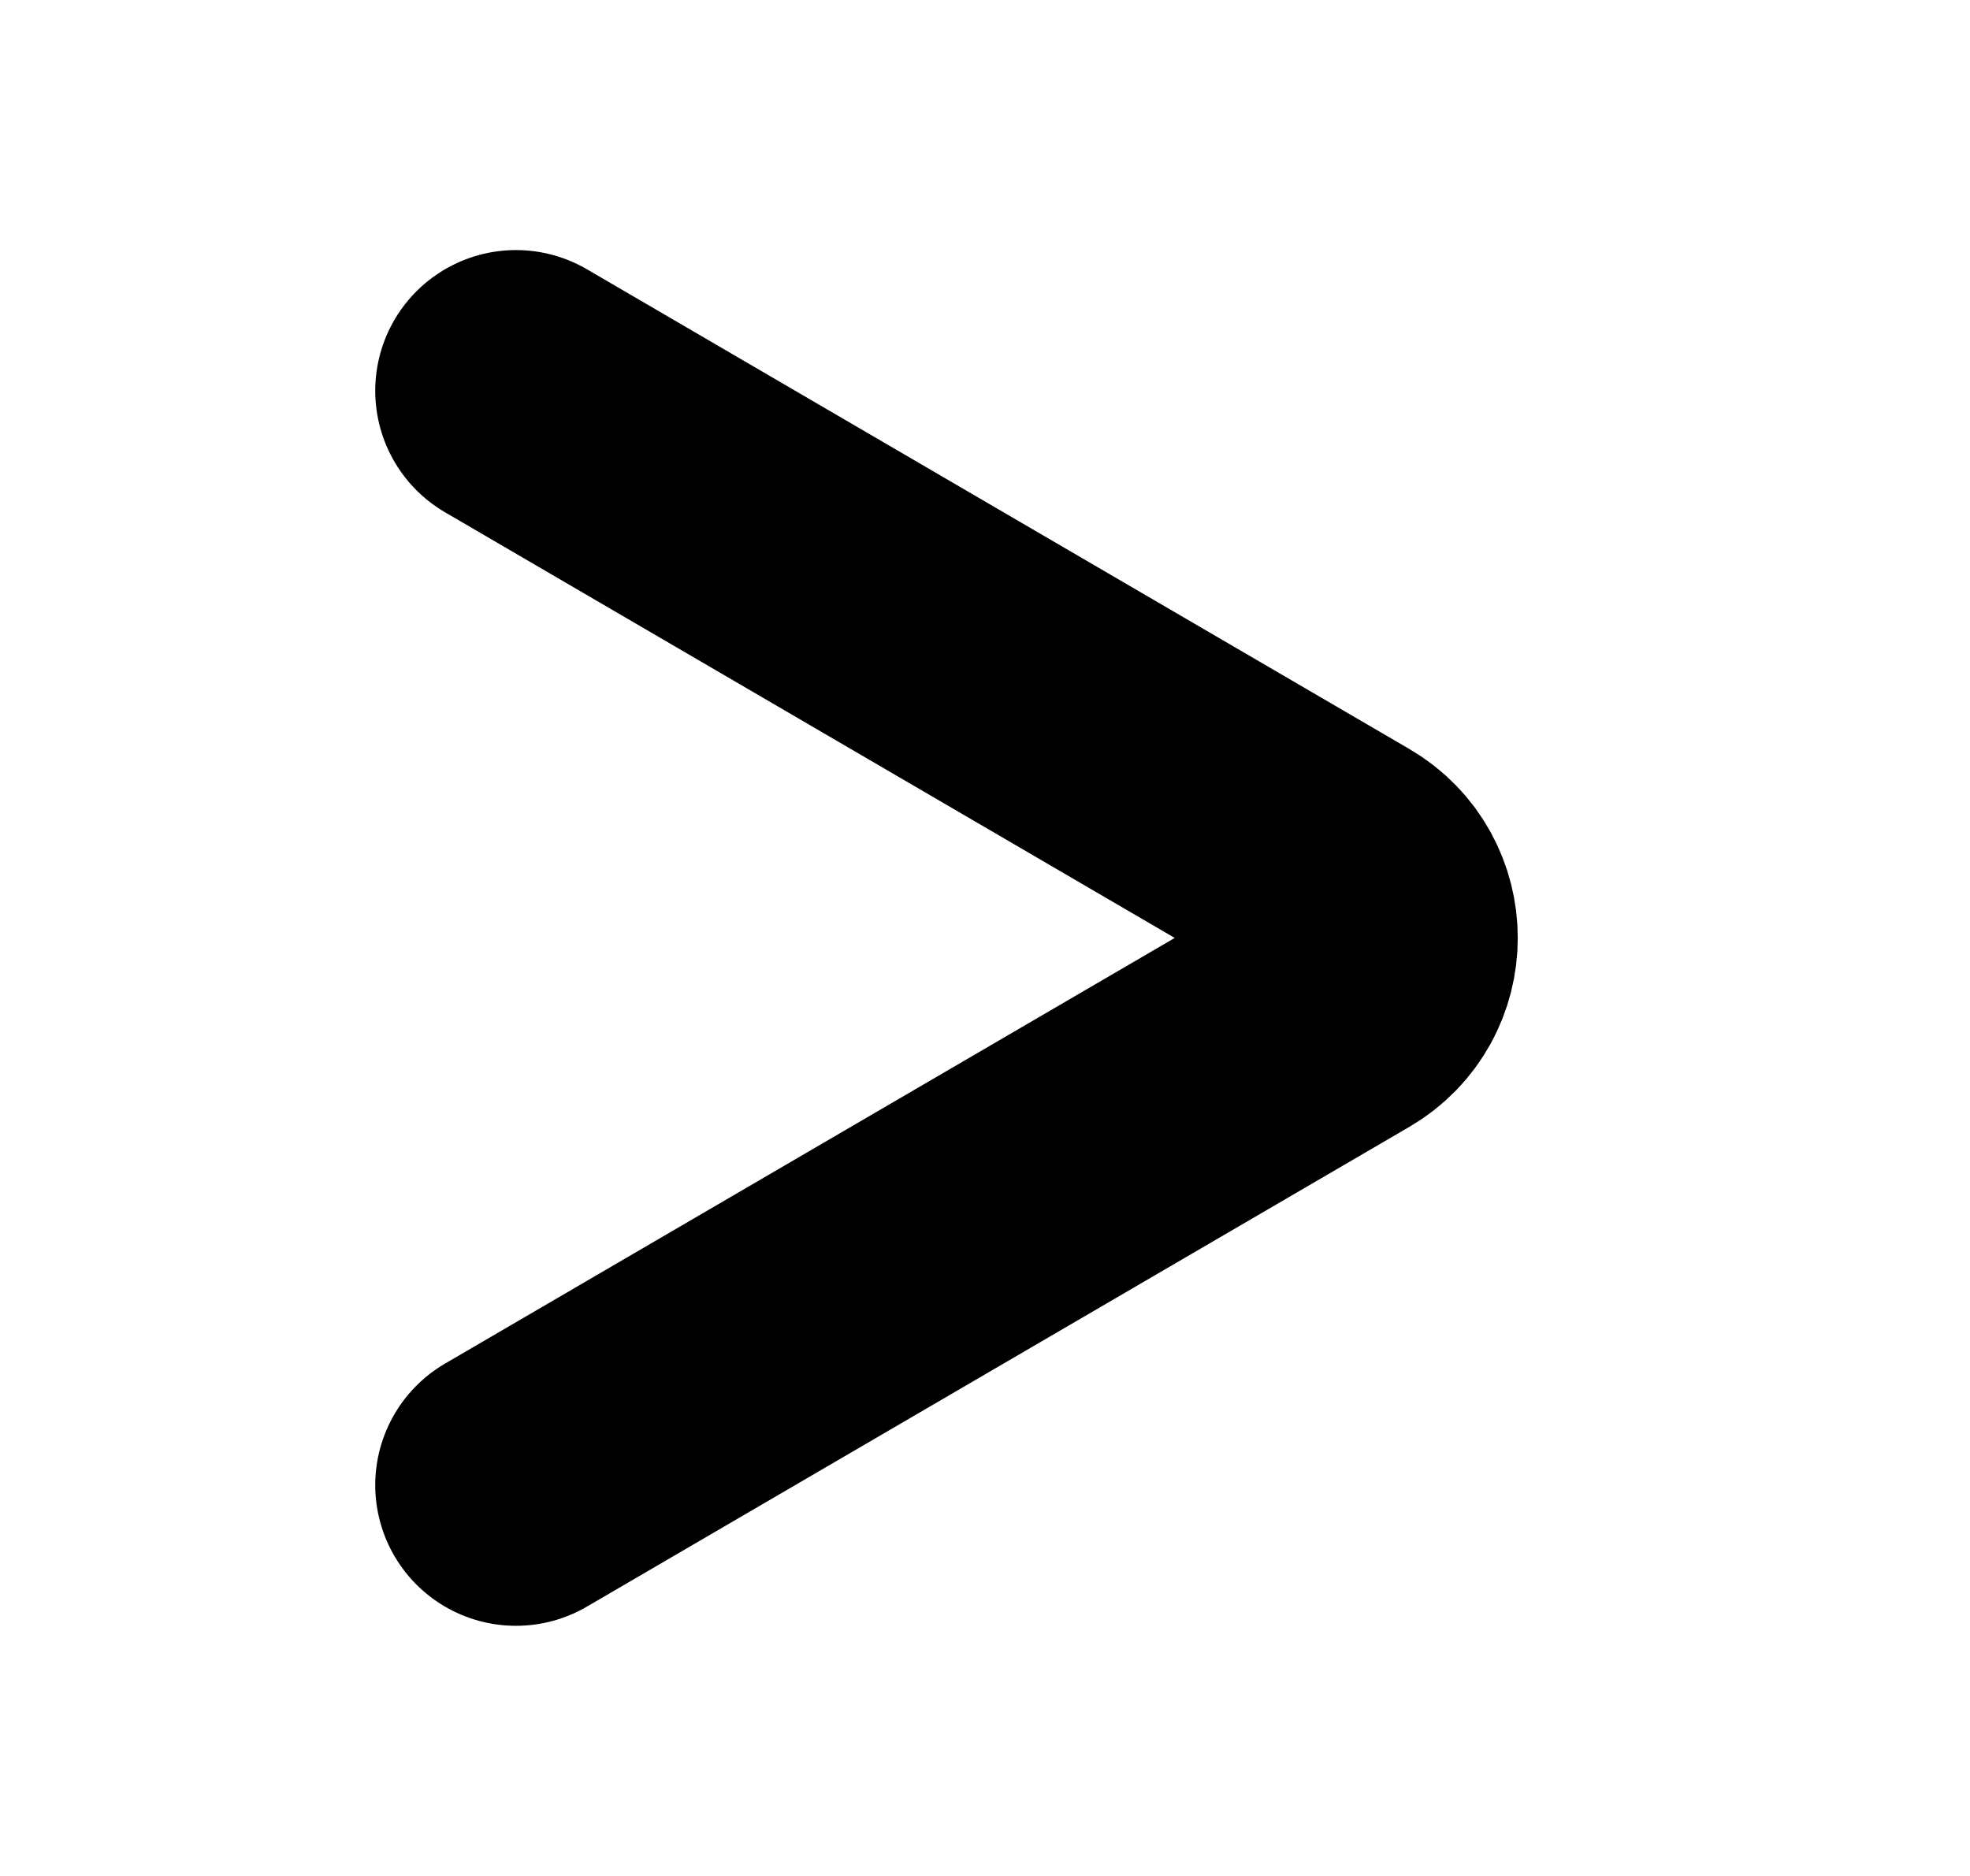
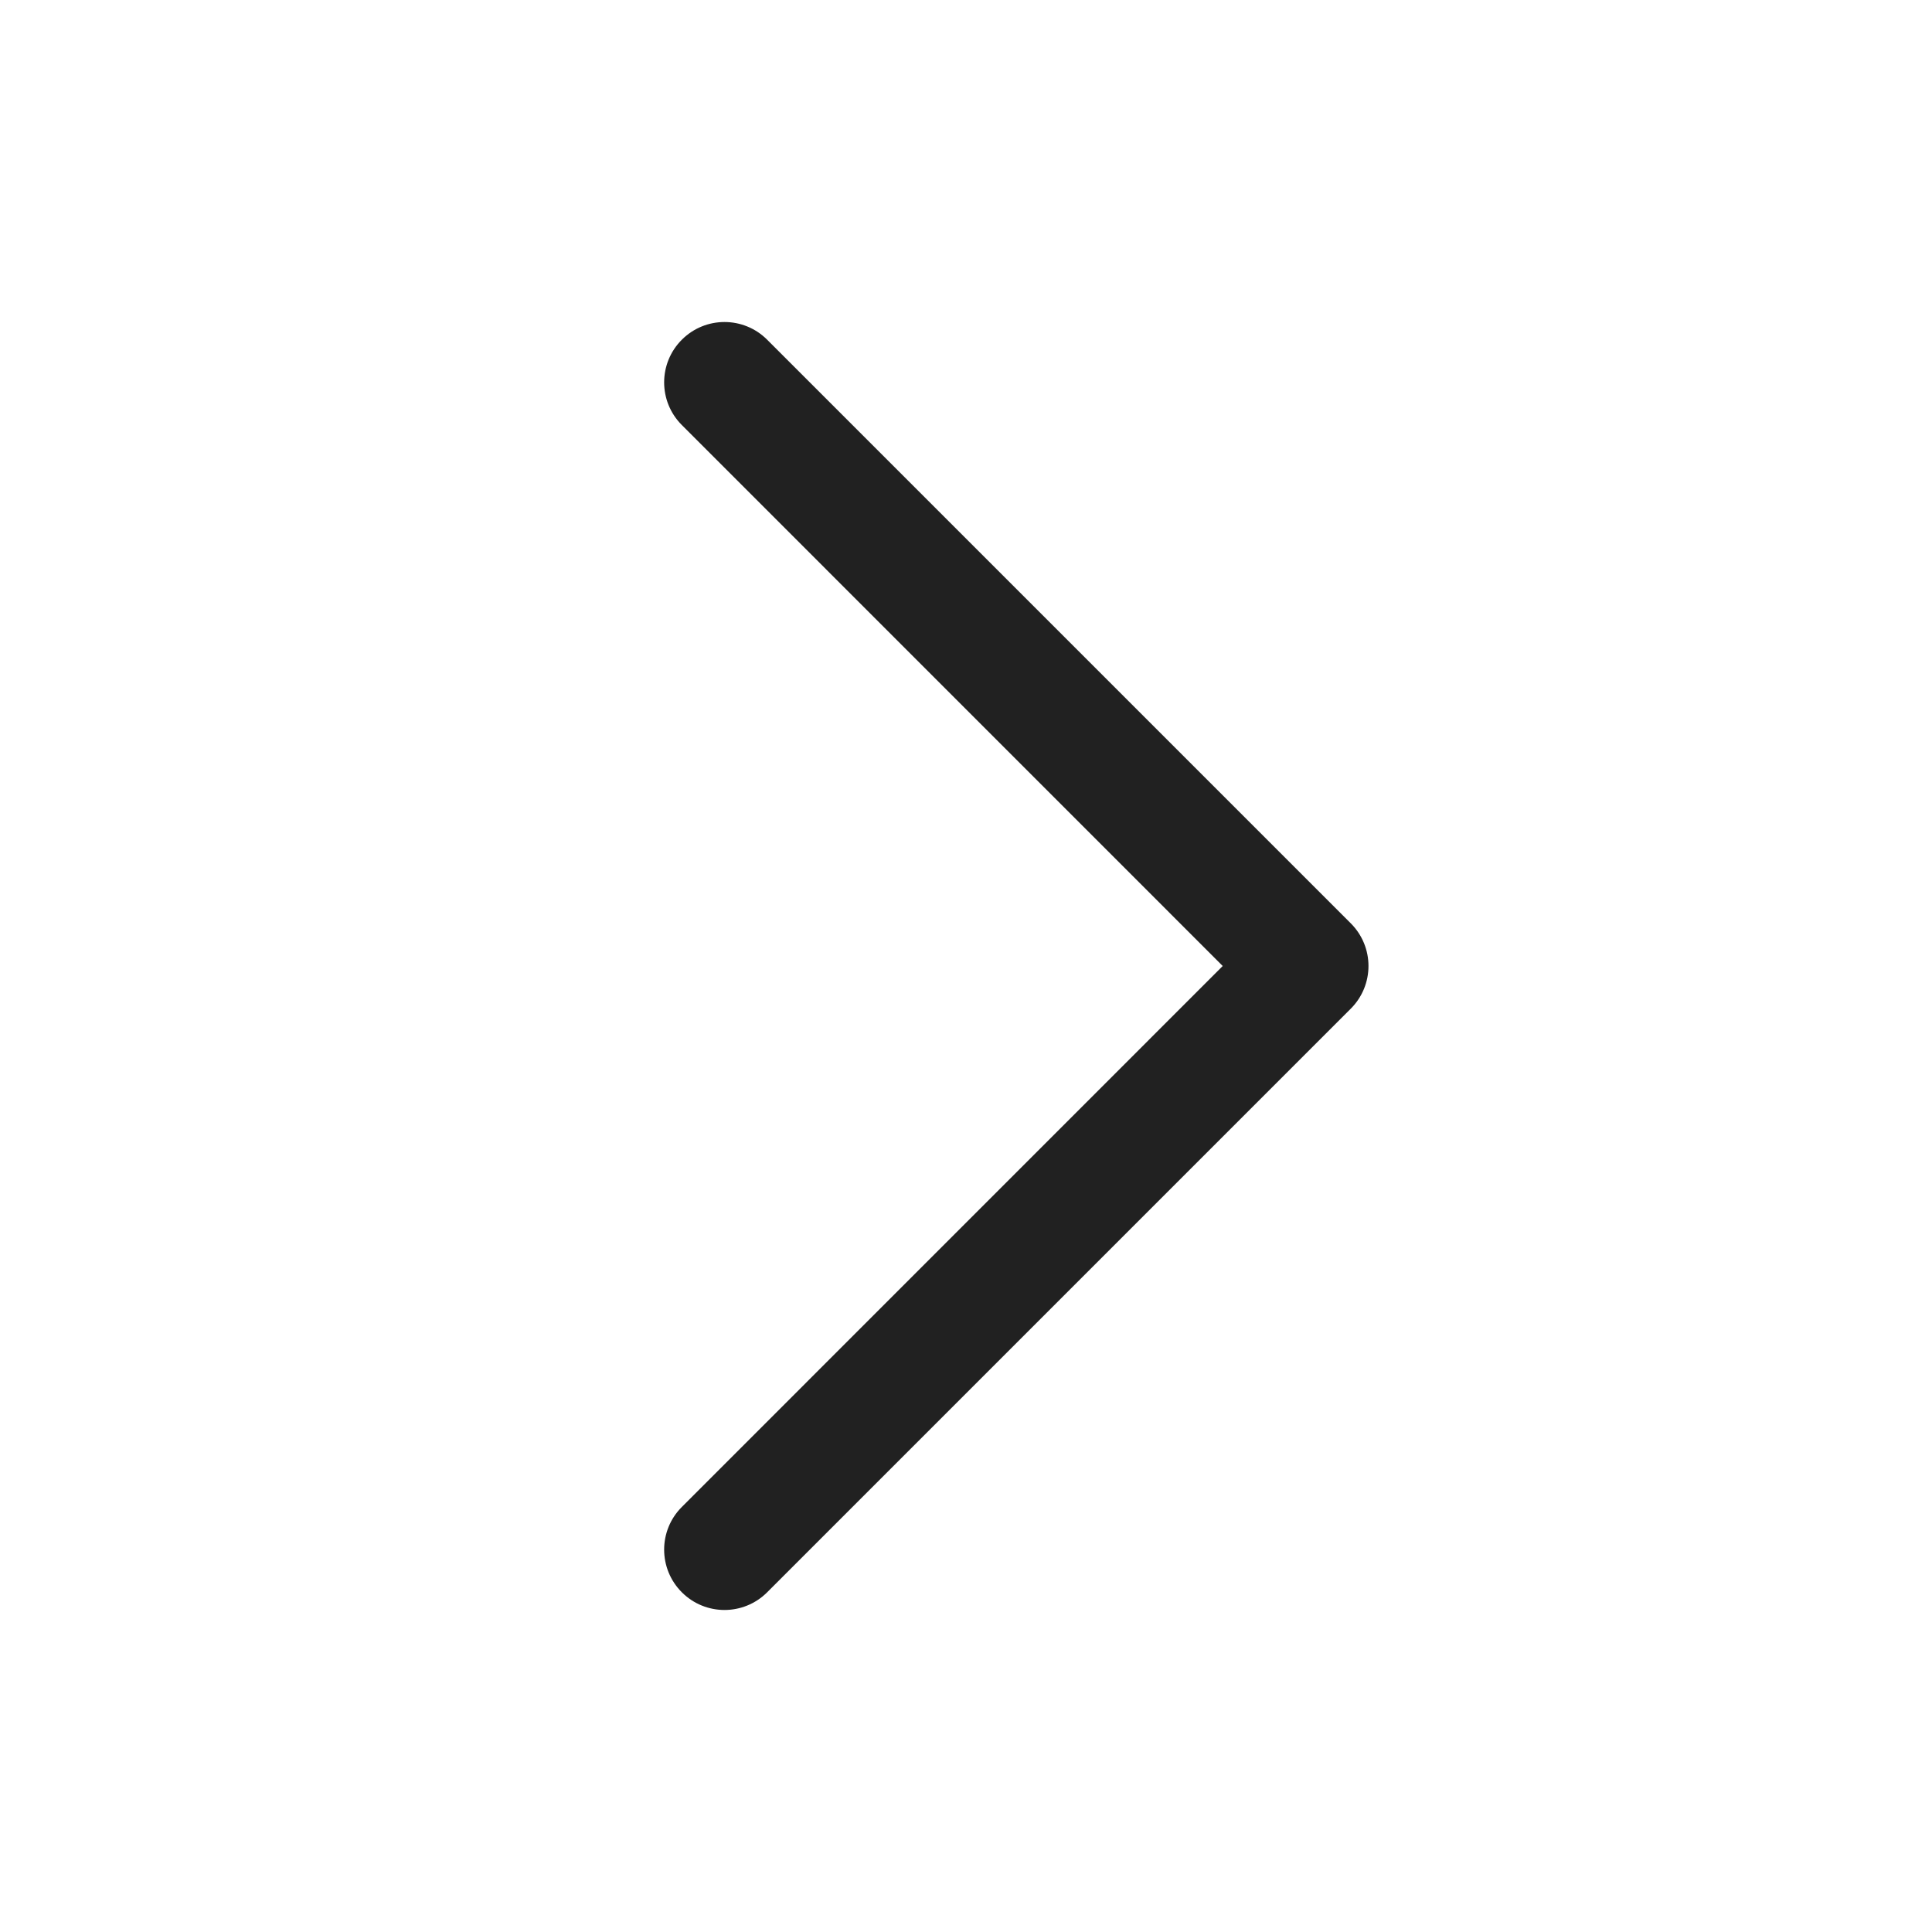
- <svg xmlns="http://www.w3.org/2000/svg" width="21" height="20" viewBox="0 0 21 20" fill="none">
-   <path d="M5.5 4.166L14.266 9.28C14.817 9.601 14.817 10.398 14.266 10.719L5.5 15.833" stroke="currentColor" stroke-width="3" stroke-linecap="round" />
+ <svg xmlns="http://www.w3.org/2000/svg" width="24" height="24" viewBox="0 0 24 24" fill="none">
+   <path d="M8.47 4.22C8.177 4.513 8.177 4.987 8.47 5.28L15.189 12L8.47 18.72C8.177 19.013 8.177 19.487 8.47 19.78C8.763 20.073 9.237 20.073 9.53 19.78L16.78 12.53C17.073 12.237 17.073 11.763 16.78 11.47L9.53 4.22C9.237 3.927 8.763 3.927 8.47 4.22Z" fill="#212121" />
</svg>
